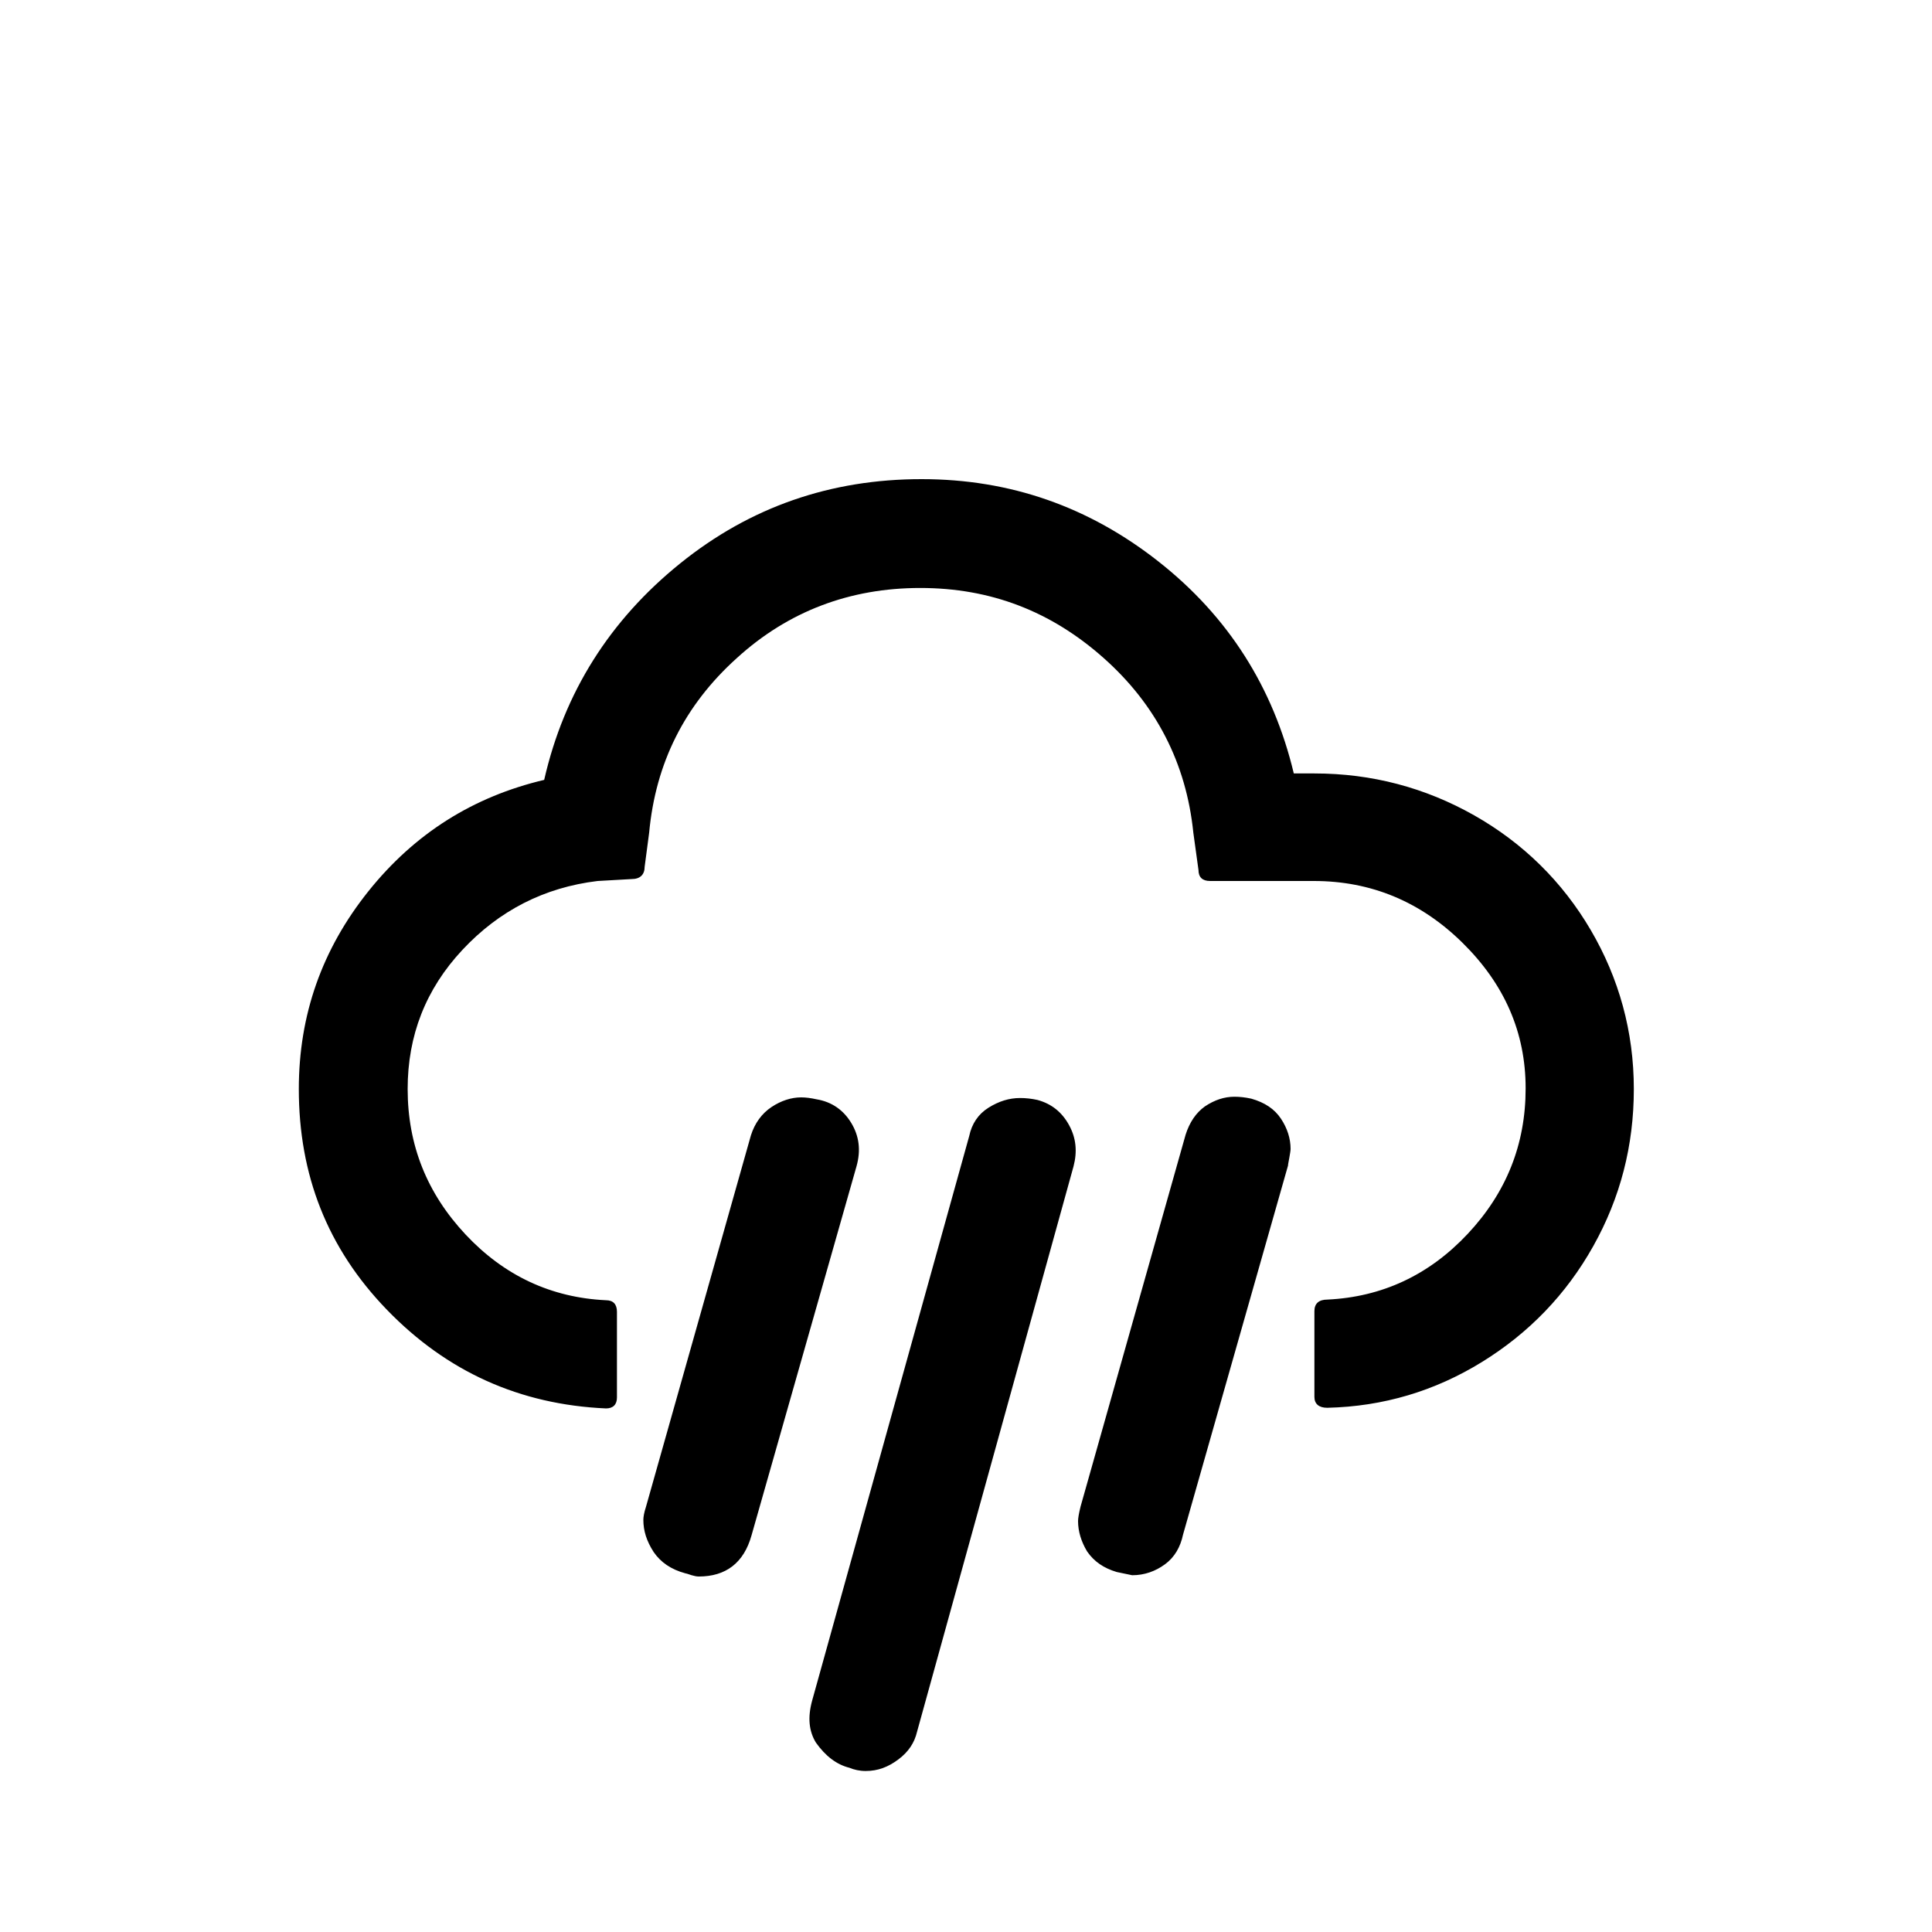
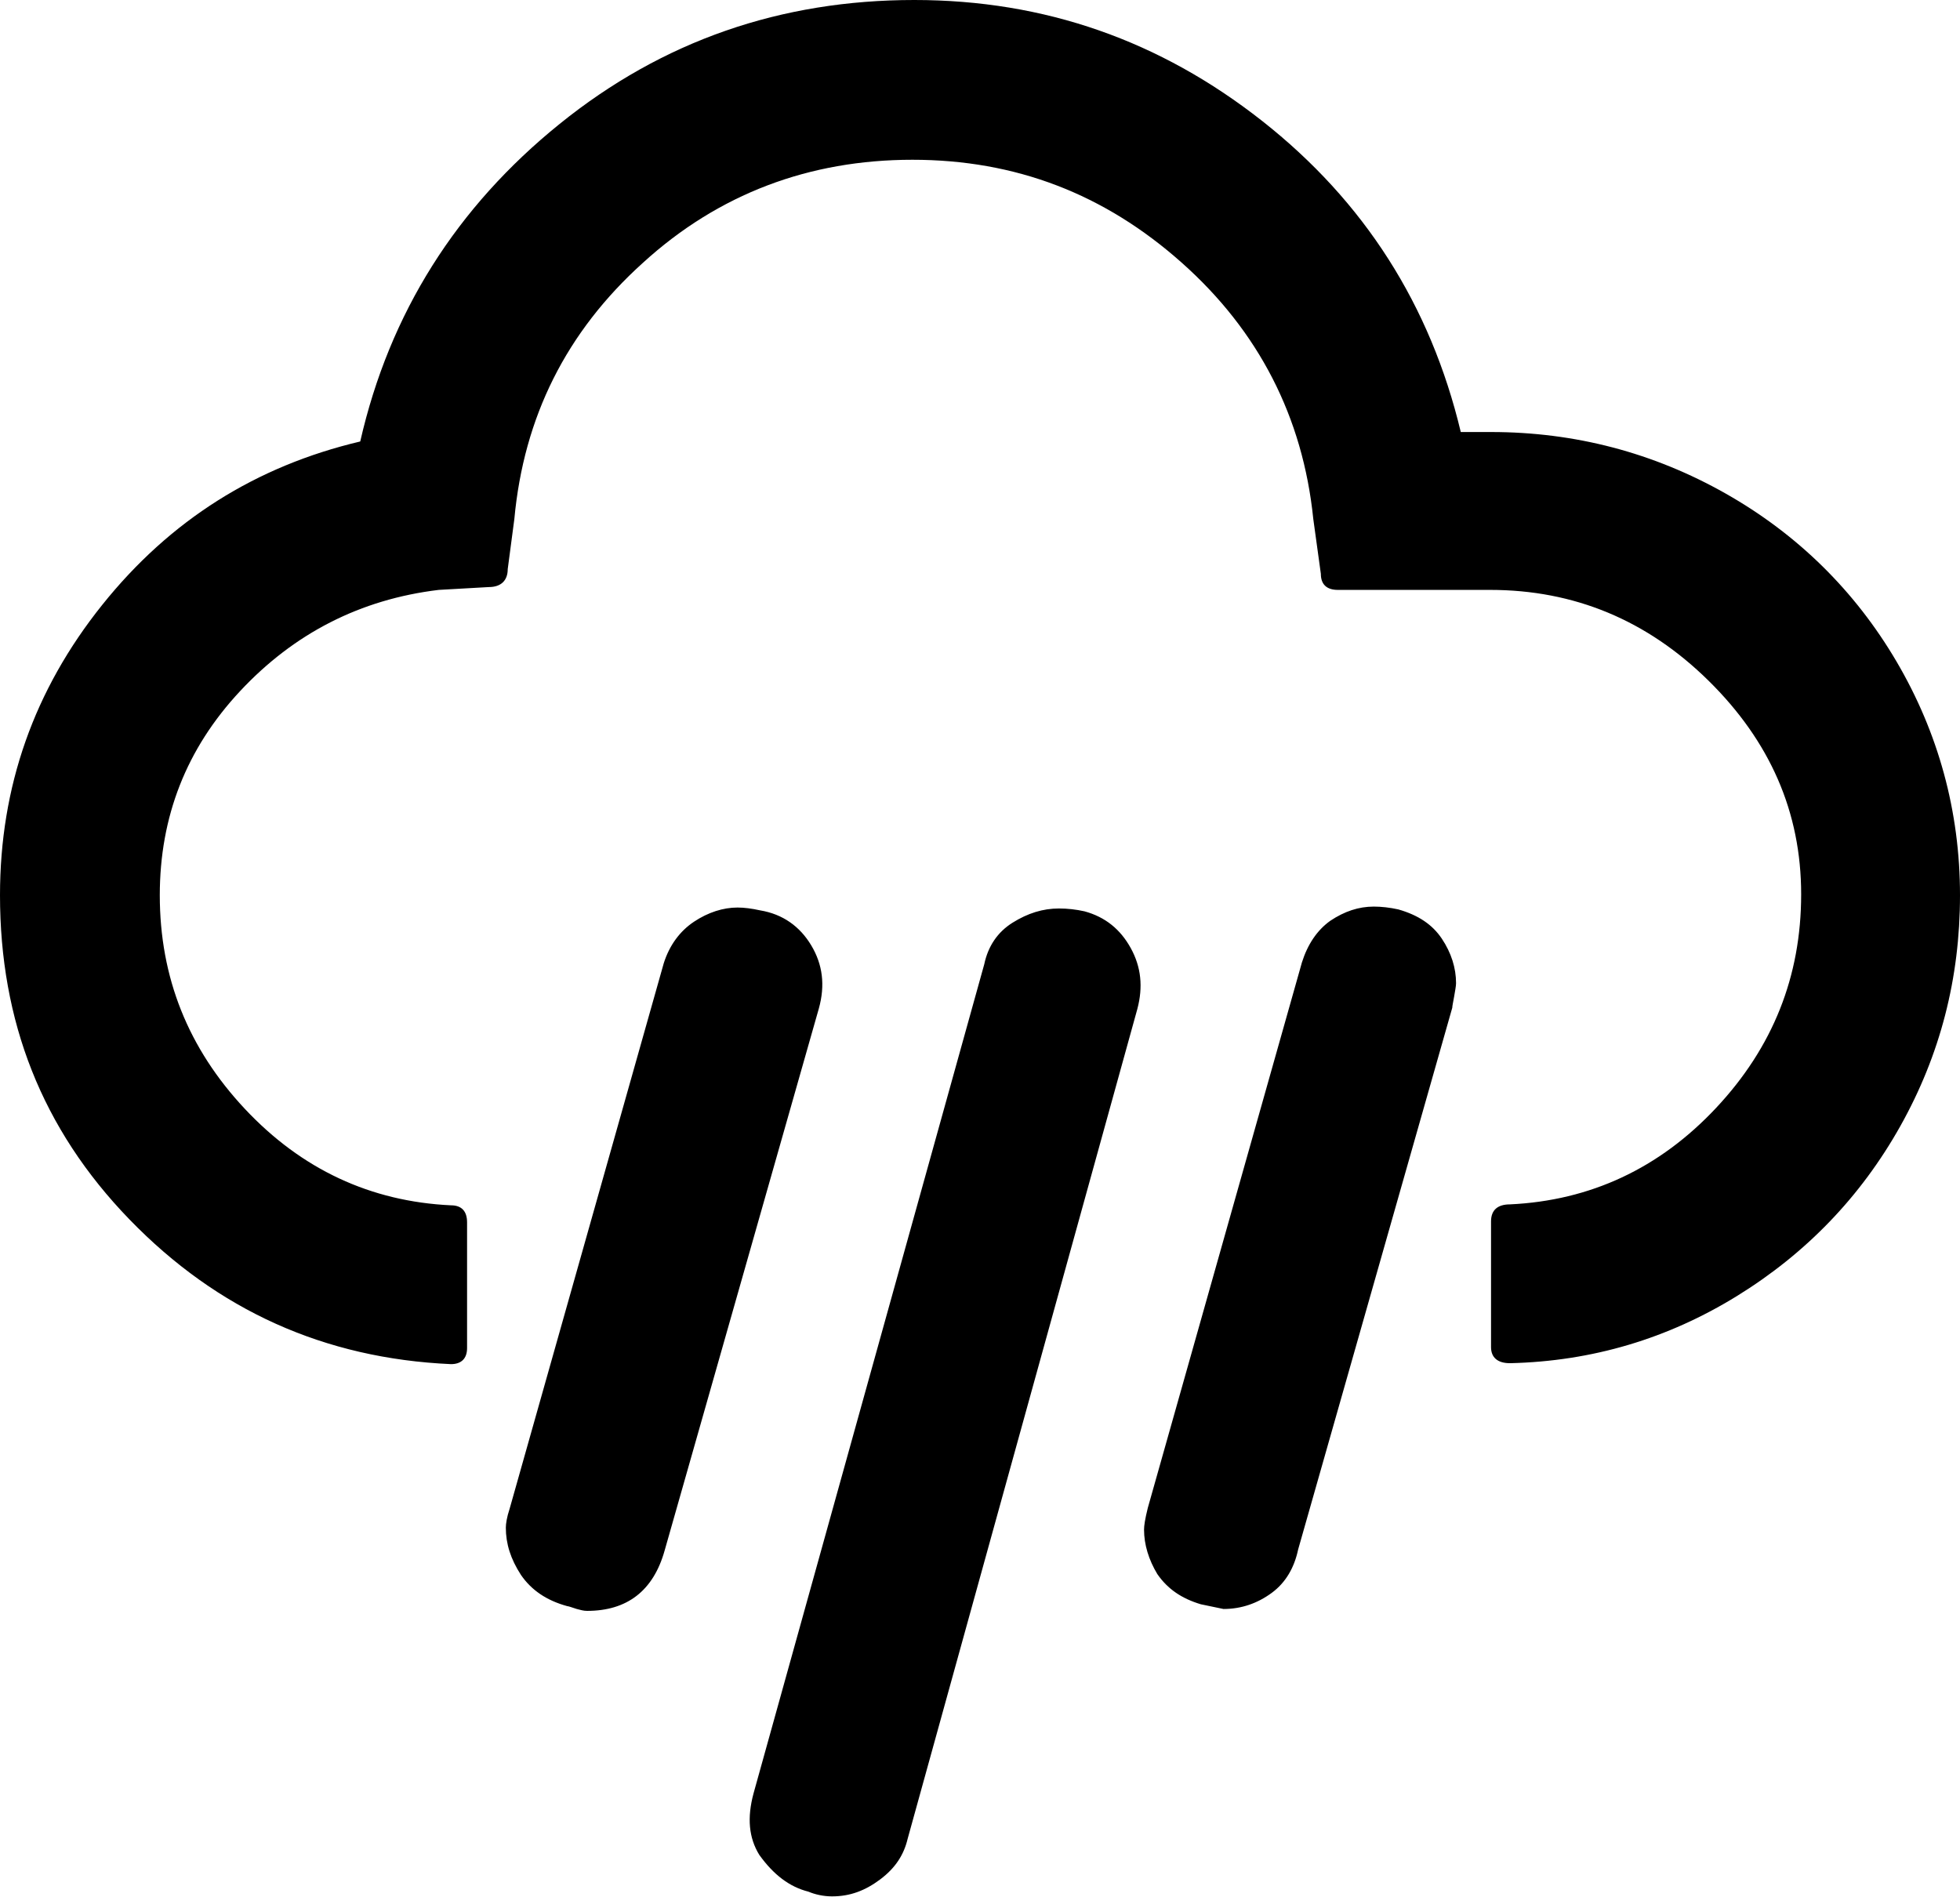
- <svg xmlns="http://www.w3.org/2000/svg" version="1.1" id="Layer_1" x="0px" y="0px" viewBox="0 0 30 30" style="enable-background:new 0 0 30 30;" xml:space="preserve">
-   <path d="M4.64,16.91c0-1.15,0.36-2.17,1.08-3.07c0.72-0.9,1.63-1.47,2.73-1.73c0.31-1.36,1.02-2.48,2.11-3.36s2.34-1.31,3.75-1.31  c1.38,0,2.6,0.43,3.68,1.28c1.08,0.85,1.78,1.95,2.1,3.29h0.32c0.89,0,1.72,0.22,2.48,0.65s1.37,1.03,1.81,1.78  c0.44,0.75,0.67,1.58,0.67,2.47c0,0.88-0.21,1.69-0.63,2.44c-0.42,0.75-1,1.35-1.73,1.8c-0.73,0.45-1.53,0.69-2.4,0.71  c-0.13,0-0.2-0.06-0.2-0.17v-1.33c0-0.12,0.07-0.18,0.2-0.18c0.85-0.04,1.58-0.38,2.18-1.02s0.9-1.39,0.9-2.26s-0.33-1.62-0.98-2.26  s-1.42-0.96-2.31-0.96h-1.61c-0.12,0-0.18-0.06-0.18-0.17l-0.08-0.58c-0.11-1.08-0.58-1.99-1.39-2.71  c-0.82-0.73-1.76-1.09-2.85-1.09c-1.09,0-2.05,0.36-2.85,1.09c-0.81,0.73-1.26,1.63-1.36,2.71l-0.07,0.53c0,0.12-0.07,0.19-0.2,0.19  l-0.53,0.03c-0.83,0.1-1.53,0.46-2.1,1.07s-0.85,1.33-0.85,2.16c0,0.87,0.3,1.62,0.9,2.26s1.33,0.98,2.18,1.02  c0.11,0,0.17,0.06,0.17,0.18v1.33c0,0.11-0.06,0.17-0.17,0.17c-1.34-0.06-2.47-0.57-3.4-1.53S4.64,18.24,4.64,16.91z M9.99,23.6  c0-0.04,0.01-0.11,0.04-0.2l1.63-5.77c0.06-0.19,0.17-0.34,0.32-0.44c0.15-0.1,0.31-0.15,0.46-0.15c0.07,0,0.15,0.01,0.24,0.03  c0.24,0.04,0.42,0.17,0.54,0.37c0.12,0.2,0.15,0.42,0.08,0.67l-1.63,5.73c-0.12,0.43-0.4,0.64-0.82,0.64  c-0.04,0-0.07-0.01-0.11-0.02c-0.06-0.02-0.09-0.03-0.1-0.03c-0.22-0.06-0.38-0.17-0.49-0.33C10.04,23.93,9.99,23.77,9.99,23.6z   M12.61,26.41l2.44-8.77c0.04-0.19,0.14-0.34,0.3-0.44c0.16-0.1,0.32-0.15,0.49-0.15c0.09,0,0.18,0.01,0.27,0.03  c0.22,0.06,0.38,0.19,0.49,0.39c0.11,0.2,0.13,0.41,0.07,0.64l-2.43,8.78c-0.04,0.17-0.13,0.31-0.29,0.43  c-0.16,0.12-0.32,0.18-0.51,0.18c-0.09,0-0.18-0.02-0.25-0.05c-0.2-0.05-0.37-0.18-0.52-0.39C12.56,26.88,12.54,26.67,12.61,26.41z   M16.74,23.62c0-0.04,0.01-0.11,0.04-0.23l1.63-5.77c0.06-0.19,0.16-0.34,0.3-0.44c0.15-0.1,0.3-0.15,0.46-0.15  c0.08,0,0.17,0.01,0.26,0.03c0.21,0.06,0.36,0.16,0.46,0.31c0.1,0.15,0.15,0.31,0.15,0.47c0,0.03-0.01,0.08-0.02,0.14  s-0.02,0.1-0.02,0.12l-1.63,5.73c-0.04,0.19-0.13,0.35-0.28,0.46s-0.32,0.17-0.51,0.17l-0.24-0.05c-0.2-0.06-0.35-0.16-0.46-0.32  C16.79,23.94,16.74,23.78,16.74,23.62z" />
+ <svg xmlns="http://www.w3.org/2000/svg" version="1.1" id="Layer_1" x="0px" y="0px" viewBox="0 0 20.73 20.06" xml:space="preserve" width="20.73" height="20.06">
+   <defs id="defs52" />
+   <path d="M 0,9.47 C 0,8.32 0.36,7.3 1.08,6.4 1.8,5.5 2.71,4.93 3.81,4.67 4.12,3.31 4.83,2.19 5.92,1.31 7.01,0.43 8.26,0 9.67,0 c 1.38,0 2.6,0.43 3.68,1.28 1.08,0.85 1.78,1.95 2.1,3.29 h 0.32 c 0.89,0 1.72,0.22 2.48,0.65 0.76,0.43 1.37,1.03 1.81,1.78 0.44,0.75 0.67,1.58 0.67,2.47 0,0.88 -0.21,1.69 -0.63,2.44 -0.42,0.75 -1,1.35 -1.73,1.8 -0.73,0.45 -1.53,0.69 -2.4,0.71 -0.13,0 -0.2,-0.06 -0.2,-0.17 v -1.33 c 0,-0.12 0.07,-0.18 0.2,-0.18 0.85,-0.04 1.58,-0.38 2.18,-1.02 0.6,-0.64 0.9,-1.39 0.9,-2.26 C 19.05,8.59 18.72,7.84 18.07,7.2 17.42,6.56 16.65,6.24 15.76,6.24 h -1.61 c -0.12,0 -0.18,-0.06 -0.18,-0.17 L 13.89,5.49 C 13.78,4.41 13.31,3.5 12.5,2.78 11.68,2.05 10.74,1.69 9.65,1.69 8.56,1.69 7.6,2.05 6.8,2.78 5.99,3.51 5.54,4.41 5.44,5.49 L 5.37,6.02 c 0,0.12 -0.07,0.19 -0.2,0.19 L 4.64,6.24 C 3.81,6.34 3.11,6.7 2.54,7.31 1.97,7.92 1.69,8.64 1.69,9.47 c 0,0.87 0.3,1.62 0.9,2.26 0.6,0.64 1.33,0.98 2.18,1.02 0.11,0 0.17,0.06 0.17,0.18 v 1.33 c 0,0.11 -0.06,0.17 -0.17,0.17 C 3.43,14.37 2.3,13.86 1.37,12.9 0.44,11.94 0,10.8 0,9.47 Z m 5.35,6.69 c 0,-0.04 0.01,-0.11 0.04,-0.2 L 7.02,10.19 C 7.08,10 7.19,9.85 7.34,9.75 7.49,9.65 7.65,9.6 7.8,9.6 7.87,9.6 7.95,9.61 8.04,9.63 8.28,9.67 8.46,9.8 8.58,10 8.7,10.2 8.73,10.42 8.66,10.67 L 7.03,16.4 C 6.91,16.83 6.63,17.04 6.21,17.04 6.17,17.04 6.14,17.03 6.1,17.02 6.04,17 6.01,16.99 6,16.99 5.78,16.93 5.62,16.82 5.51,16.66 5.4,16.49 5.35,16.33 5.35,16.16 Z m 2.62,2.81 2.44,-8.77 c 0.04,-0.19 0.14,-0.34 0.3,-0.44 0.16,-0.1 0.32,-0.15 0.49,-0.15 0.09,0 0.18,0.01 0.27,0.03 0.22,0.06 0.38,0.19 0.49,0.39 0.11,0.2 0.13,0.41 0.07,0.64 L 9.6,19.45 C 9.56,19.62 9.47,19.76 9.31,19.88 9.15,20 8.99,20.06 8.8,20.06 8.71,20.06 8.62,20.04 8.55,20.01 8.35,19.96 8.18,19.83 8.03,19.62 7.92,19.44 7.9,19.23 7.97,18.97 Z m 4.13,-2.79 c 0,-0.04 0.01,-0.11 0.04,-0.23 l 1.63,-5.77 c 0.06,-0.19 0.16,-0.34 0.3,-0.44 0.15,-0.1 0.3,-0.15 0.46,-0.15 0.08,0 0.17,0.01 0.26,0.03 0.21,0.06 0.36,0.16 0.46,0.31 0.1,0.15 0.15,0.31 0.15,0.47 0,0.03 -0.01,0.08 -0.02,0.14 -0.01,0.06 -0.02,0.1 -0.02,0.12 l -1.63,5.73 c -0.04,0.19 -0.13,0.35 -0.28,0.46 -0.15,0.11 -0.32,0.17 -0.51,0.17 L 12.7,16.97 C 12.5,16.91 12.35,16.81 12.24,16.65 12.15,16.5 12.1,16.34 12.1,16.18 Z" id="path47" />
</svg>
